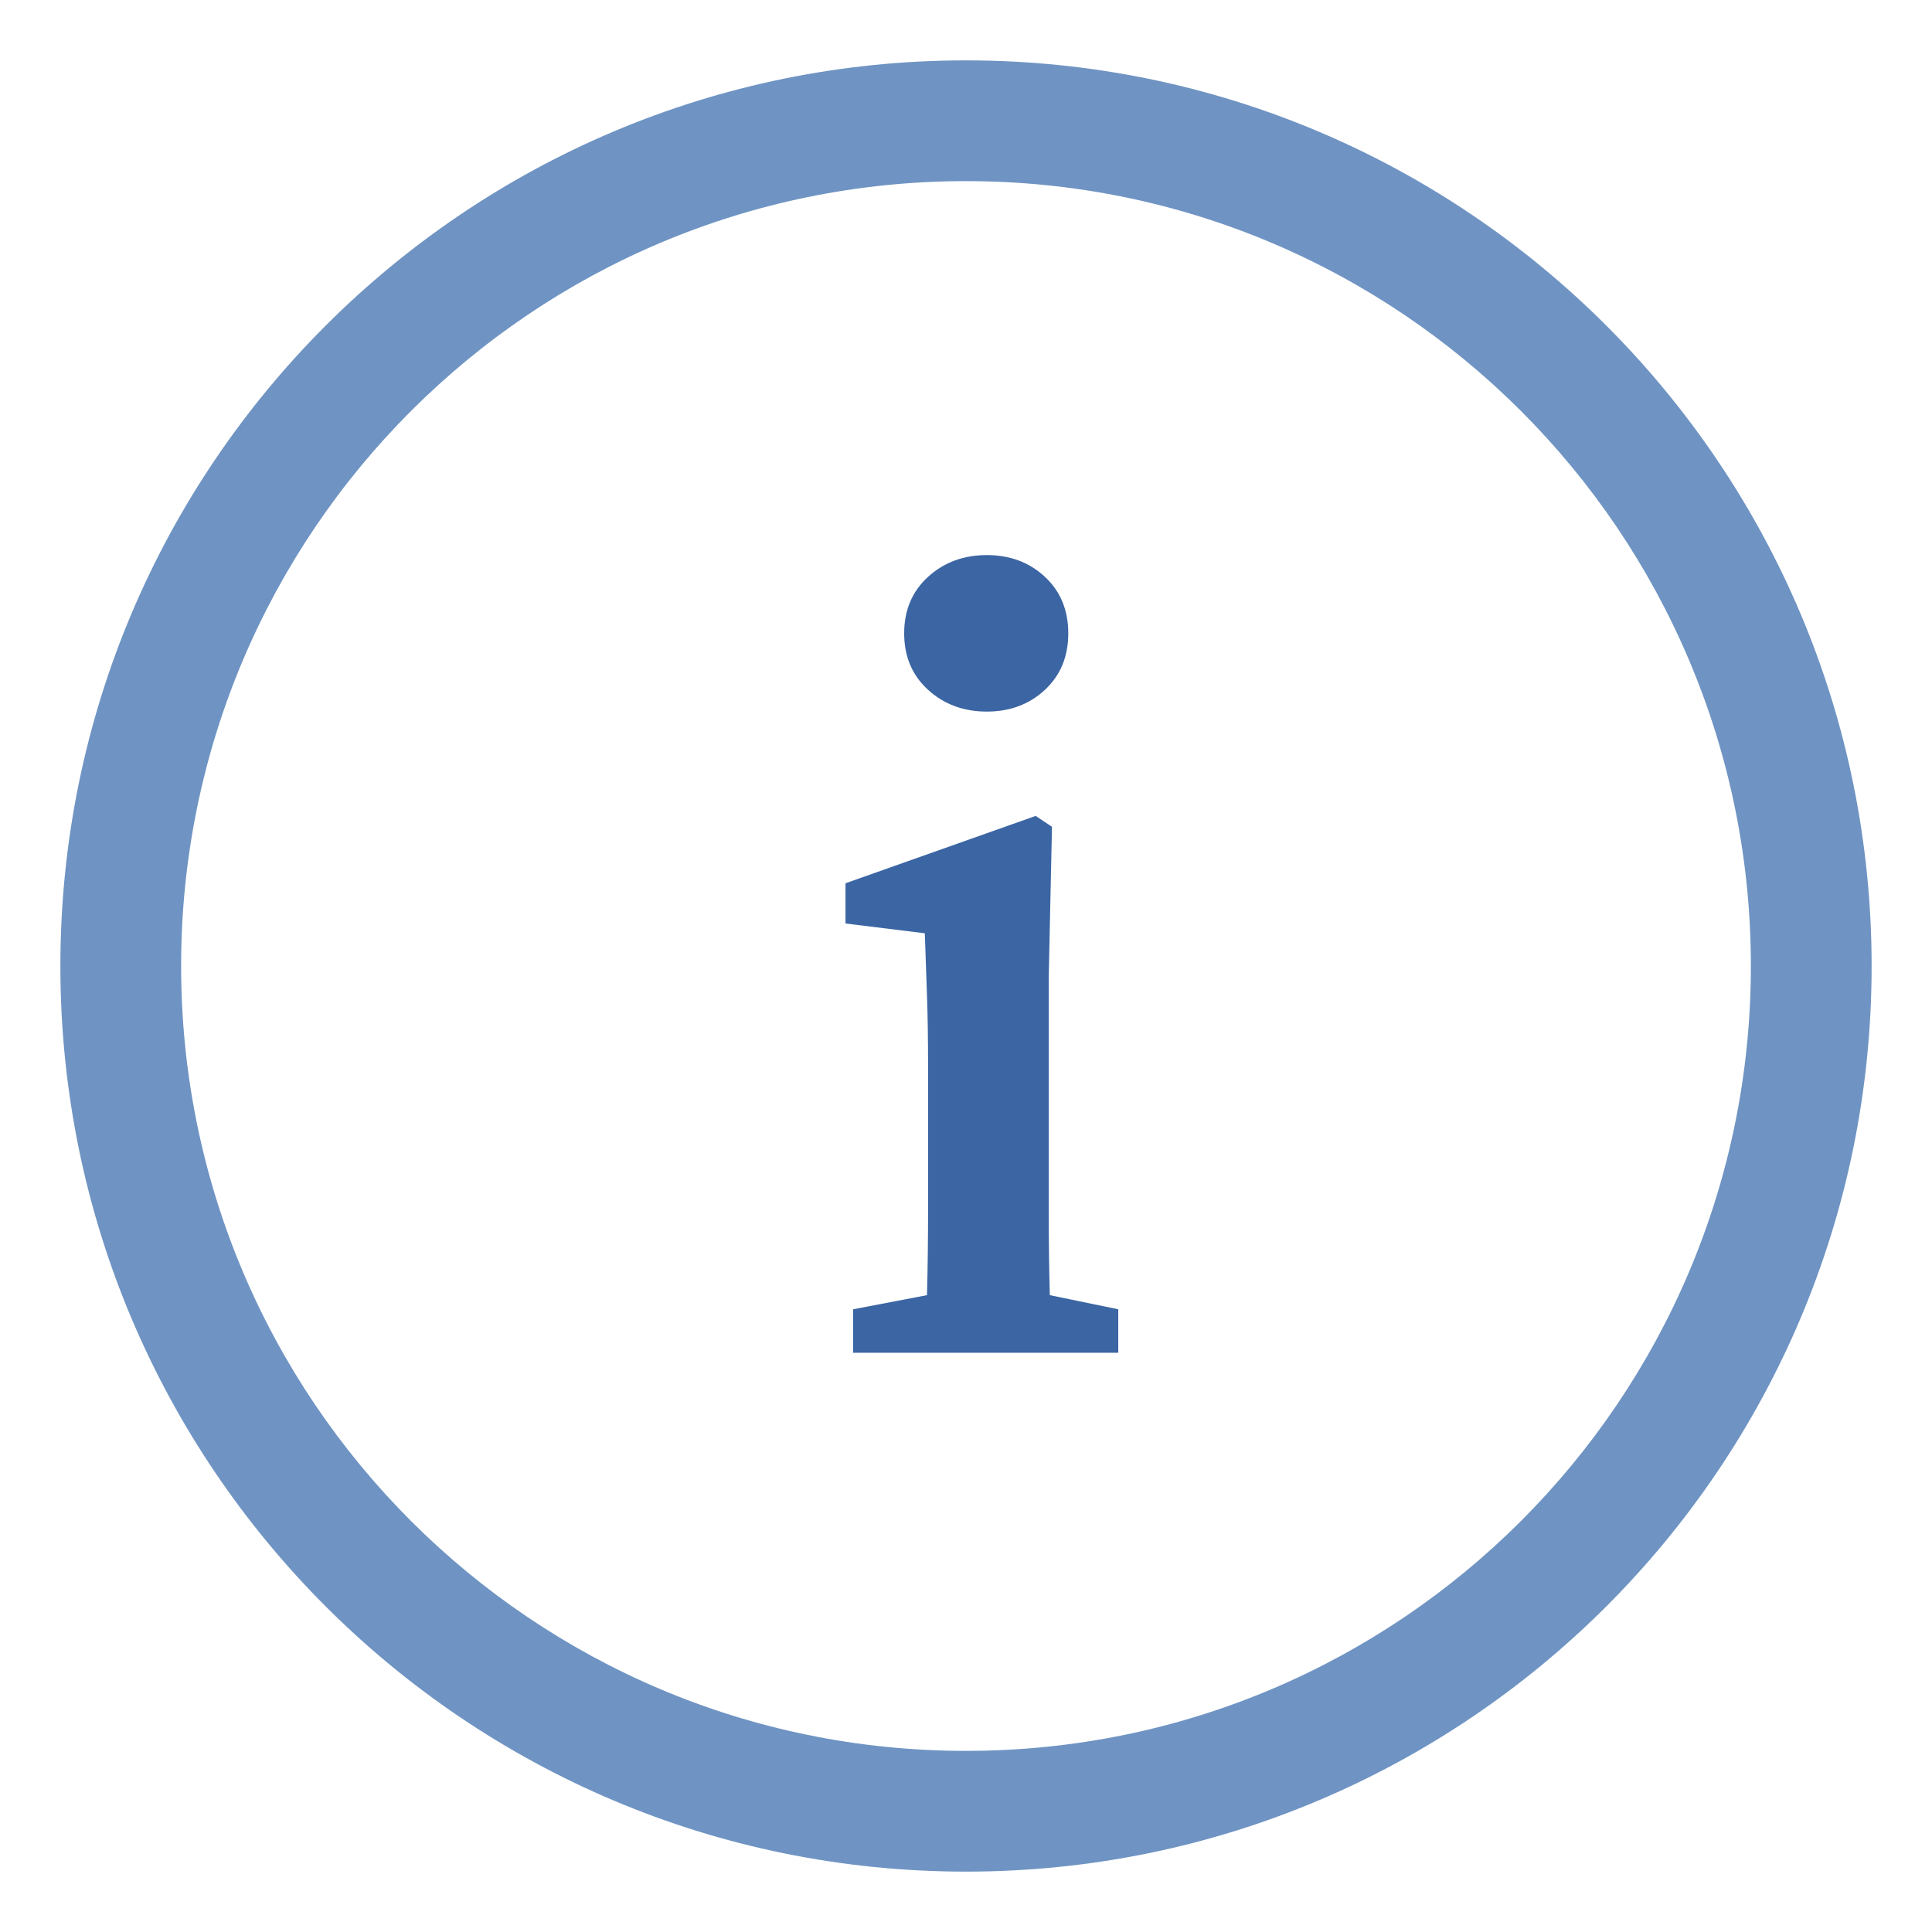
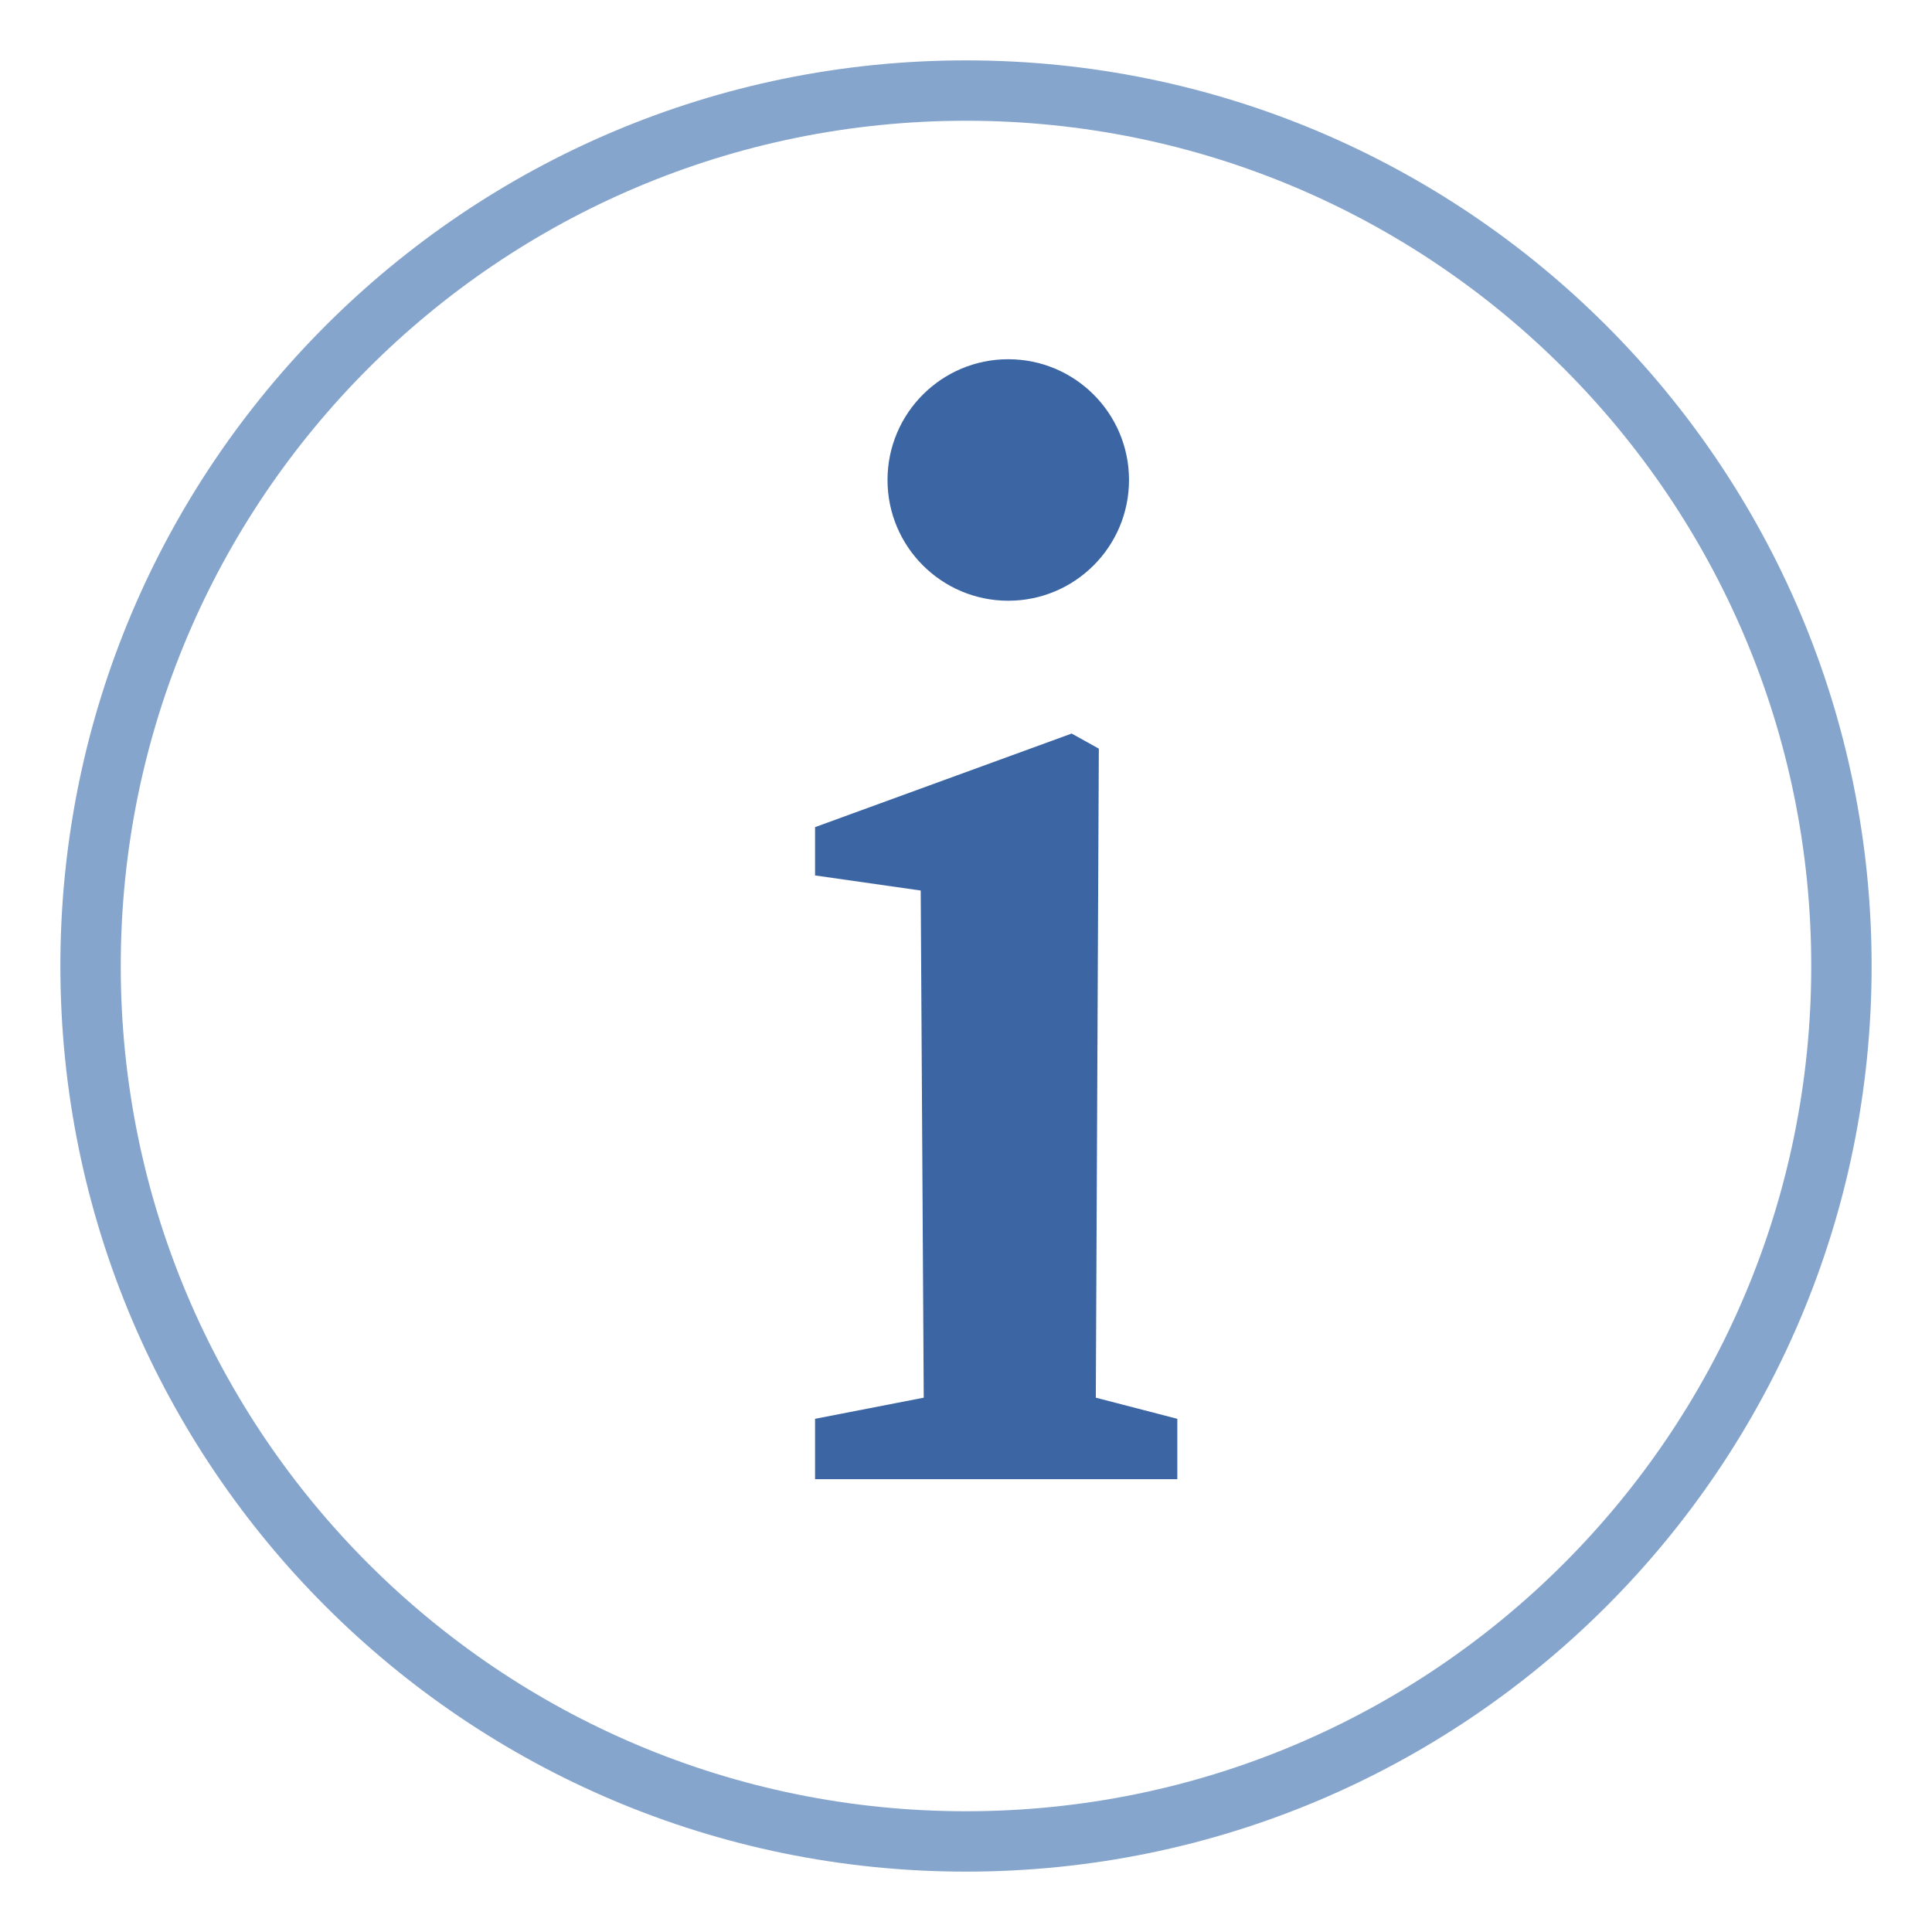
- <svg xmlns="http://www.w3.org/2000/svg" width="32" height="32" viewBox="0 0 32 32">
+ <svg xmlns="http://www.w3.org/2000/svg" width="64" height="64" viewBox="0 0 64 64">
  <g fill="none" fill-rule="evenodd">
-     <path fill="#6F94C3" d="M16,31 C7.716,31 1,24.284 1,16 C1,7.716 7.716,1 16,1 C24.284,1 31,7.716 31,16 C31,24.284 24.284,31 16,31 Z M16,29 C23.18,29 29,23.18 29,16 C29,8.82 23.18,3 16,3 C8.82,3 3,8.82 3,16 C3,23.18 8.82,29 16,29 Z" />
-     <path fill="#3B65A3" d="M18.522,21.686 L18.522,22.406 L14.13,22.406 L14.13,21.686 L15.354,21.452 C15.366,20.996 15.372,20.51 15.372,19.994 L15.372,18.626 L15.372,17.726 C15.372,17.234 15.366,16.823 15.354,16.493 C15.342,16.163 15.33,15.818 15.318,15.458 L14.004,15.296 L14.004,14.63 L17.154,13.514 L17.424,13.694 L17.37,16.196 L17.37,18.626 L17.37,20.003 C17.37,20.525 17.376,21.008 17.388,21.452 L18.522,21.686 Z M16.344,11.786 C15.96,11.786 15.636,11.666 15.372,11.426 C15.108,11.186 14.976,10.874 14.976,10.49 C14.976,10.106 15.108,9.794 15.372,9.554 C15.636,9.314 15.96,9.194 16.344,9.194 C16.728,9.194 17.049,9.314 17.307,9.554 C17.565,9.794 17.694,10.106 17.694,10.49 C17.694,10.874 17.565,11.186 17.307,11.426 C17.049,11.666 16.728,11.786 16.344,11.786 L16.344,11.786 Z" />
+     <path fill="#86A5CD" d="M32,62 C48.569,62 62,48.569 62,32 C62,15.431 48.569,2 32,2 C15.431,2 2,15.431 2,32 C2,48.569 15.431,62 32,62 Z M32,60 C47.464,60 60,47.464 60,32 C60,16.536 47.464,4 32,4 C16.536,4 4,16.536 4,32 C4,47.464 16.536,60 32,60 Z" />
+     <path fill="#3B65A3" d="M39,47 L39,49 L27,49 L27,47 L30.6,46.3 L30.5,29.5 L27,29 L27,27.4 L35.5,24.3 L36.4,24.8 L36.3,46.3 L39,47 Z M33.4,19.9 C31.191,19.9 29.4,18.109 29.4,15.9 C29.4,13.691 31.191,11.9 33.4,11.9 C35.609,11.9 37.4,13.691 37.4,15.9 C37.4,18.109 35.609,19.9 33.4,19.9 Z" />
  </g>
</svg>
